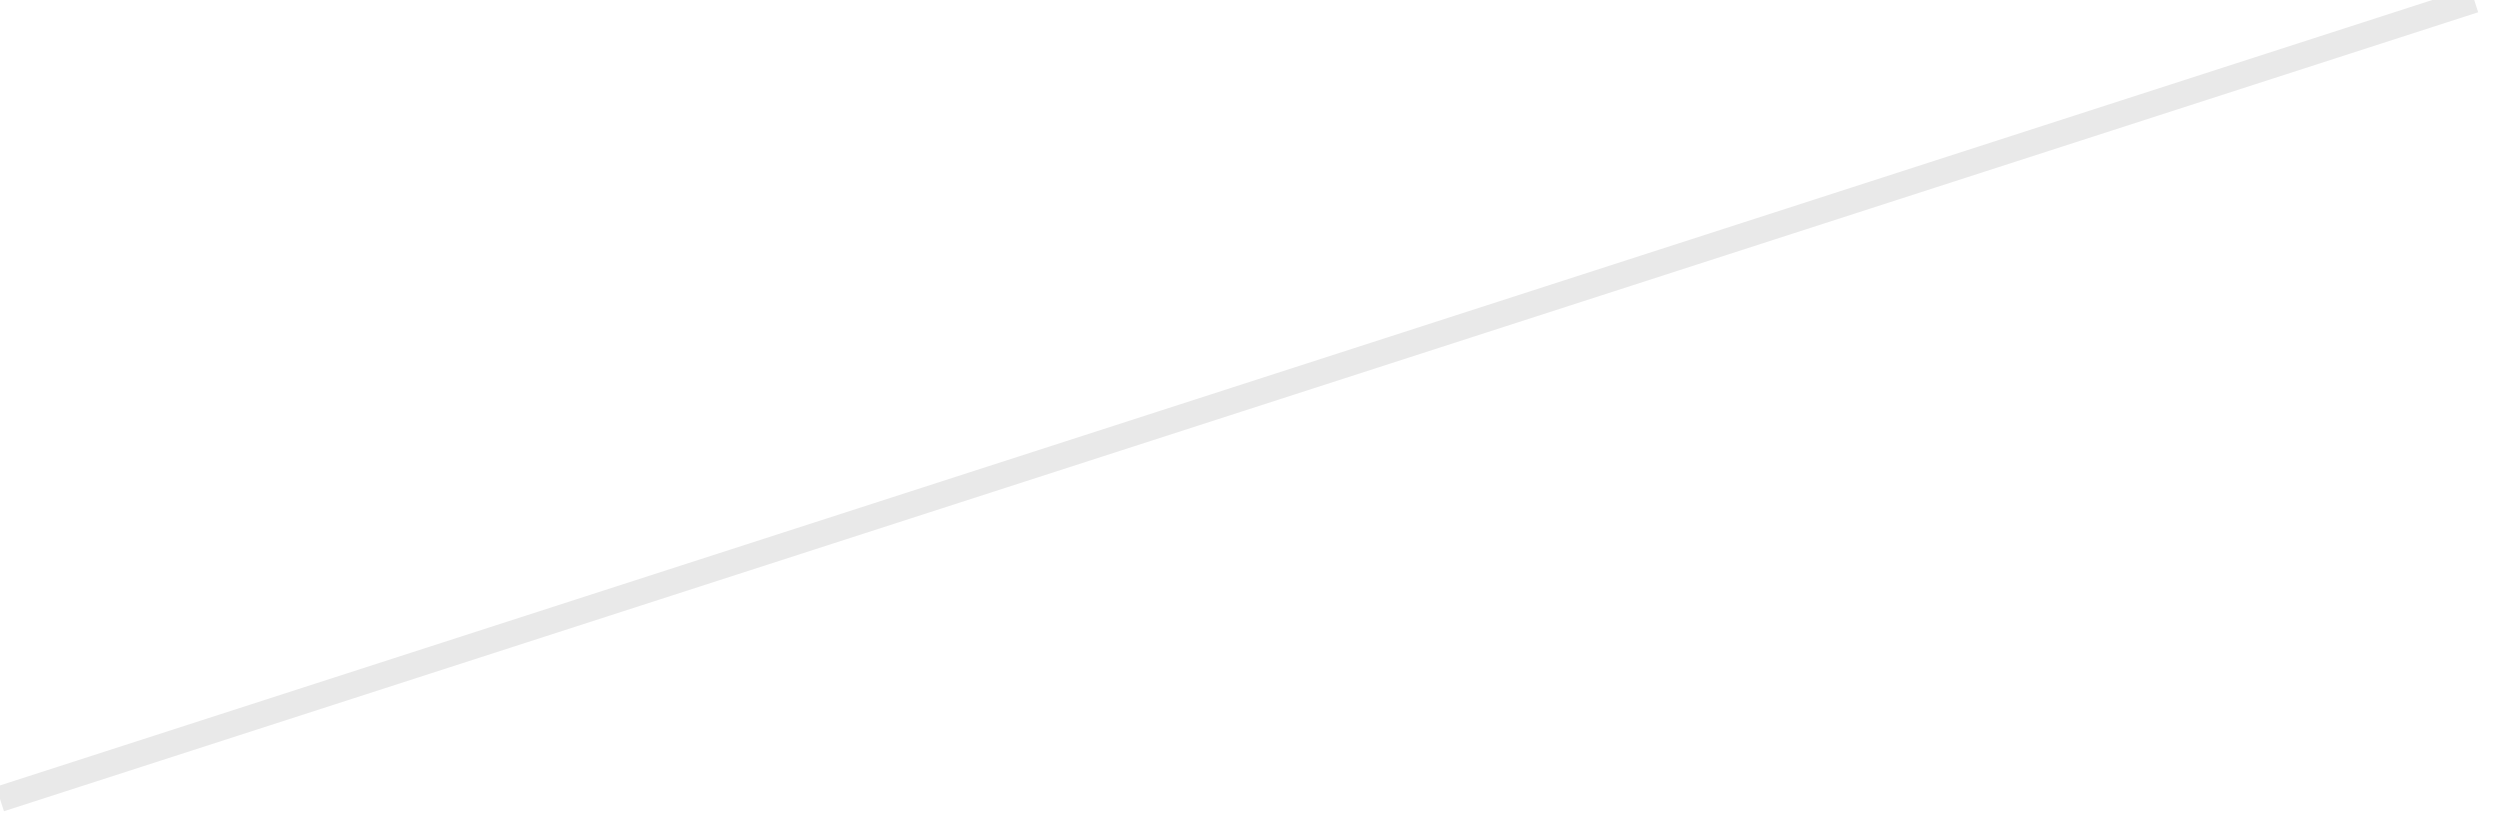
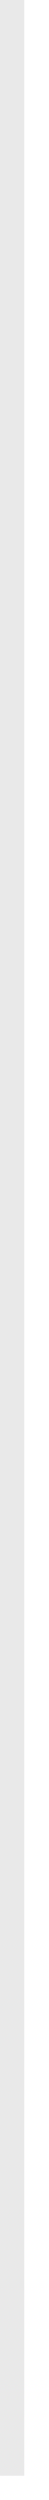
- <svg xmlns="http://www.w3.org/2000/svg" version="1.1" width="97px" height="32px">
-   <g transform="matrix(1 0 0 1 -388 -246 )">
-     <path d="M 0 31  L 24 23.25  L 48 15.5  L 72 7.75  L 96 0  " stroke-width="1" stroke="#e9e9e9" fill="none" transform="matrix(1 0 0 1 388 246 )" />
+ <svg xmlns="http://www.w3.org/2000/svg" version="1.1" width="2px" height="103px">
+   <g transform="matrix(1 0 0 1 -388 -176 )">
+     <path d="M 0.5 0  L 0.5 102  " stroke-width="1" stroke="#e9e9e9" fill="none" transform="matrix(1 0 0 1 388 176 )" />
  </g>
</svg>
